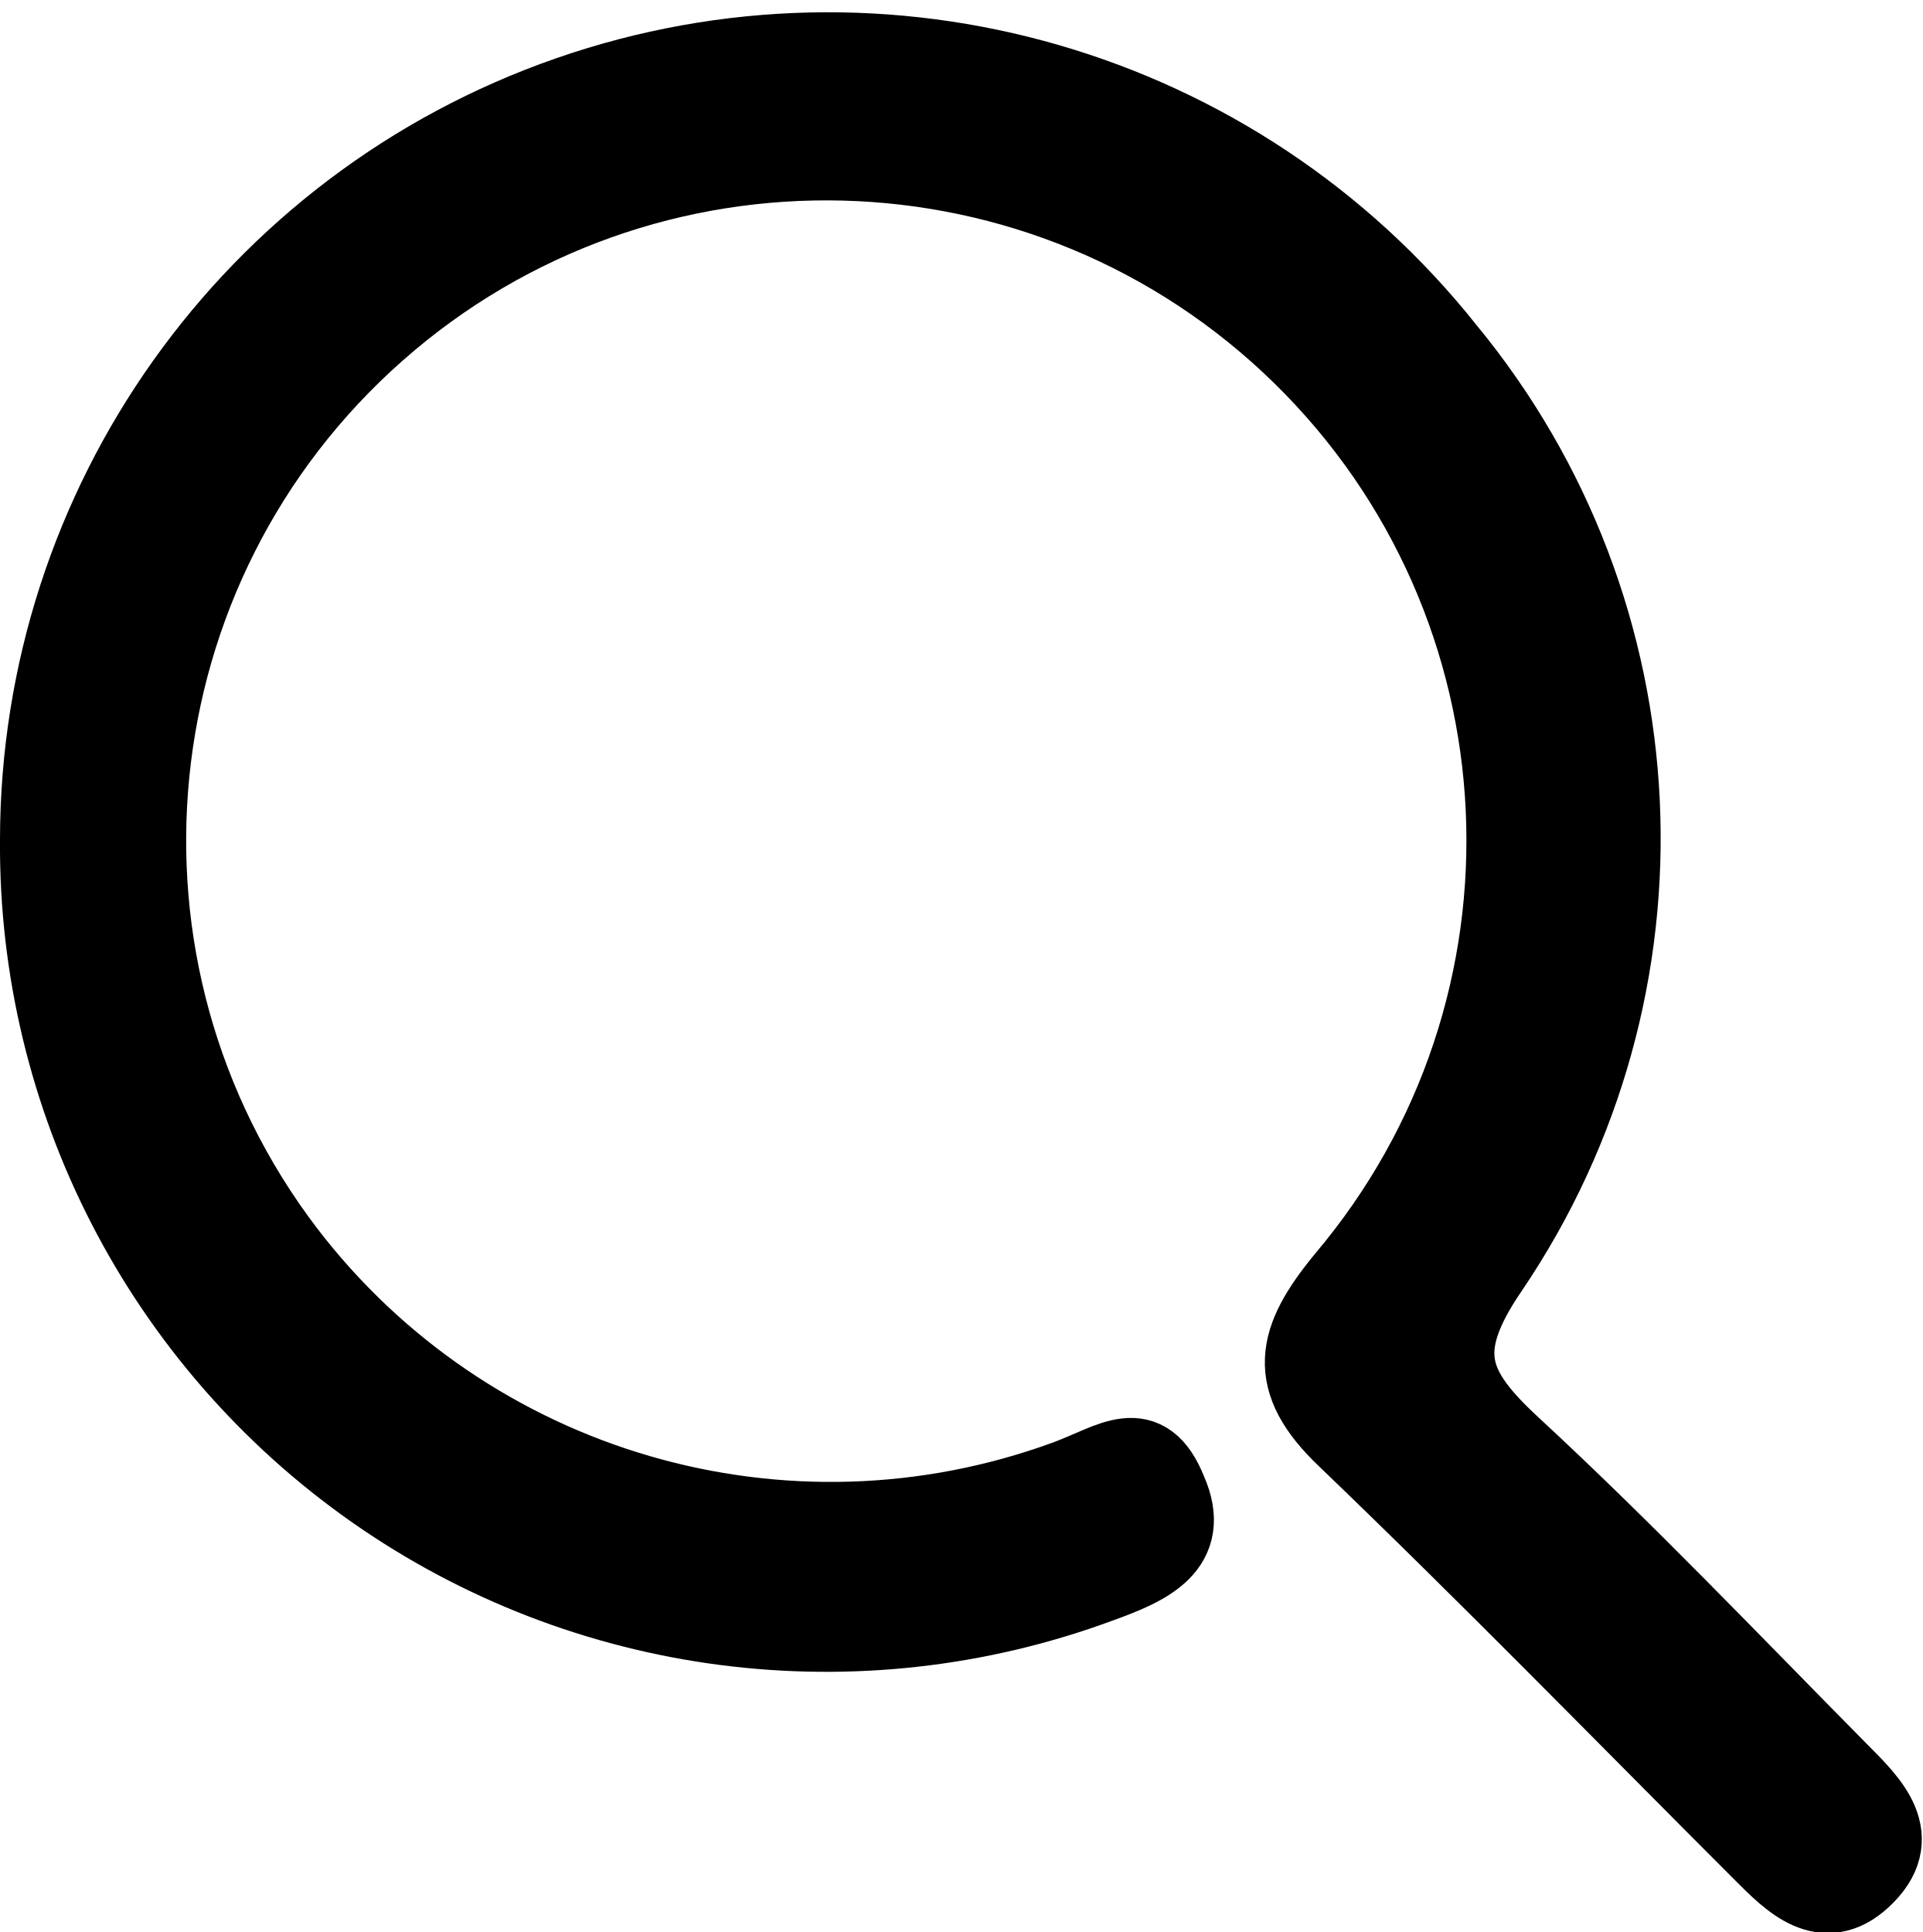
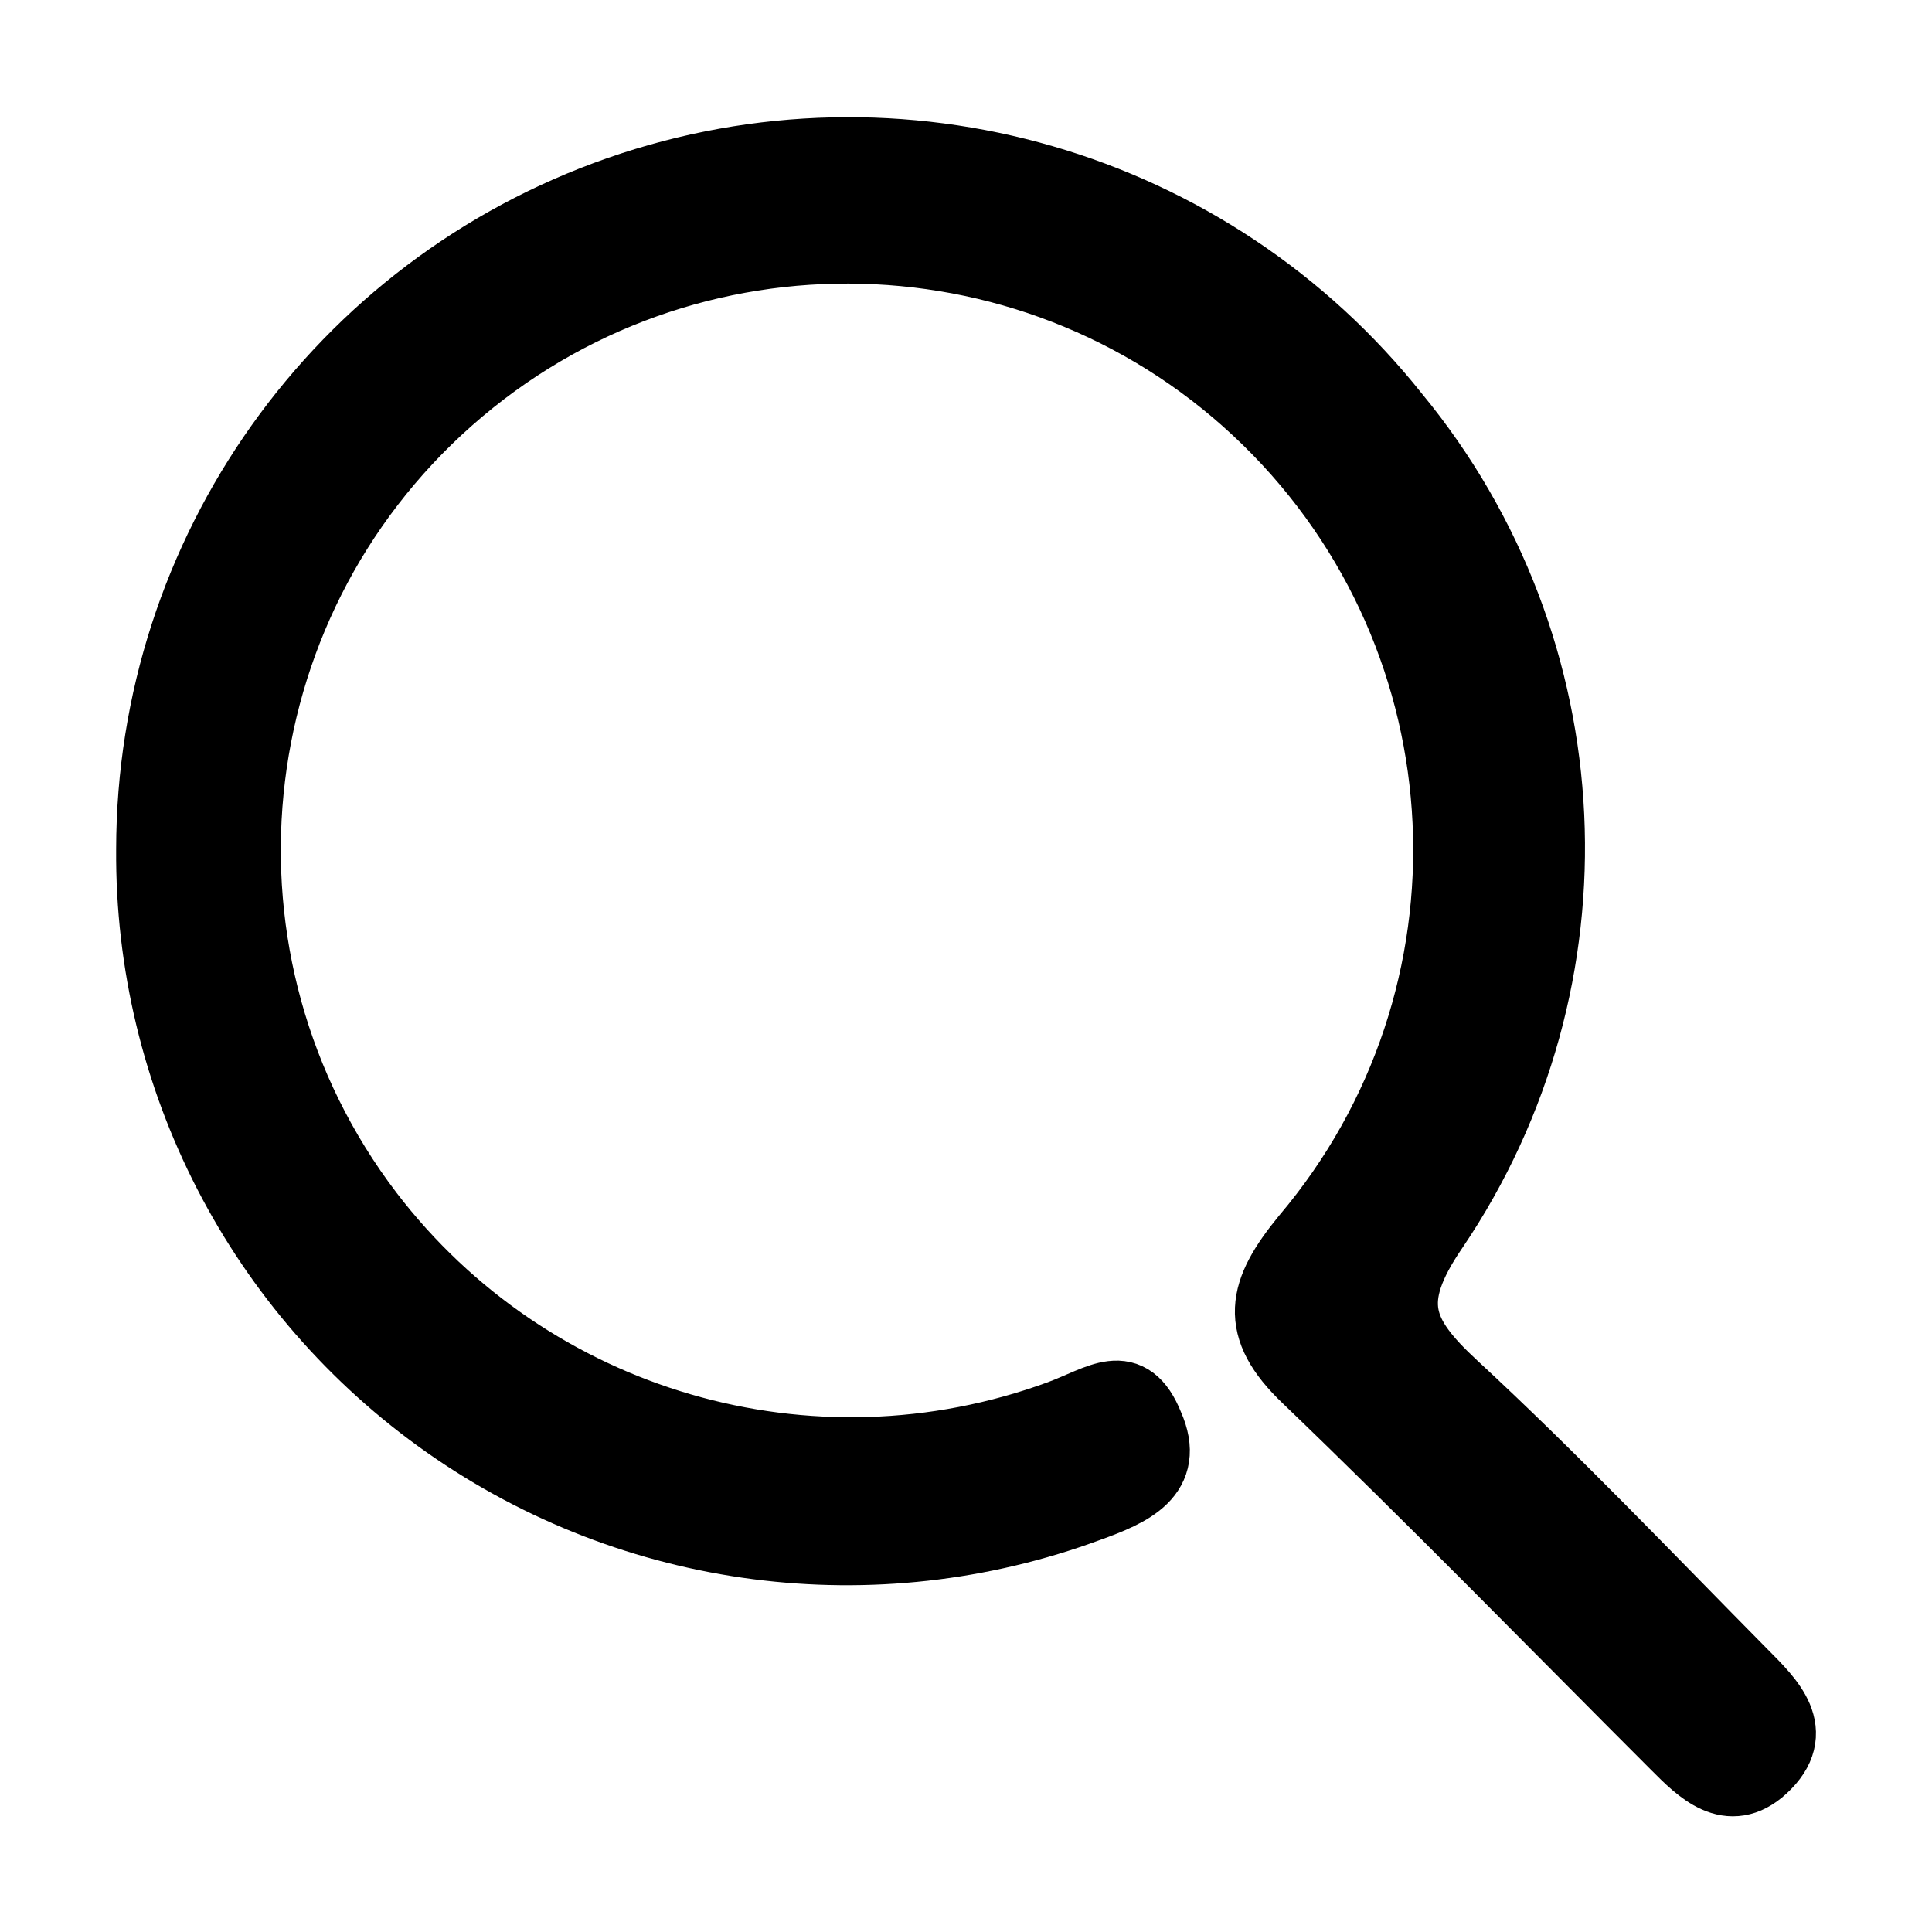
- <svg xmlns="http://www.w3.org/2000/svg" width="15.842" height="15.923" viewBox="0 0 15.842 15.923">
-   <g transform="translate(0.325 0.418)">
-     <path d="M1557.644,1402.312a6.5,6.5,0,0,1,11.59-4.038,6.327,6.327,0,0,1,.356,7.573c-.461.674-.326.989.188,1.465.932.862,1.808,1.784,2.7,2.686.246.248.549.536.183.873-.313.288-.579.022-.81-.21-1.143-1.143-2.27-2.3-3.438-3.421-.5-.476-.418-.809-.01-1.306a5.6,5.6,0,1,0-8.731-.226,5.655,5.655,0,0,0,6.438,1.875c.385-.142.643-.37.831.1.2.453-.165.614-.565.758A6.483,6.483,0,0,1,1557.644,1402.312Z" transform="translate(-1557.644 -1395.808)" stroke="#000" stroke-width="0.65" />
+ <svg xmlns="http://www.w3.org/2000/svg" width="18" height="18" version="1.1" viewBox="0 0 18 18">
+   <g transform="translate(1.4071 1.4126)">
+     <path transform="translate(-1557.6 -1395.8)" d="m1557.6 1402.3a6.5 6.5 0 0 1 11.59-4.038 6.327 6.327 0 0 1 0.356 7.573c-0.461 0.674-0.326 0.989 0.188 1.465 0.932 0.862 1.808 1.784 2.7 2.686 0.246 0.248 0.549 0.536 0.183 0.873-0.313 0.288-0.579 0.022-0.81-0.21-1.143-1.143-2.27-2.3-3.438-3.421-0.5-0.476-0.418-0.809-0.01-1.306a5.6 5.6 0 1 0-8.731-0.226 5.655 5.655 0 0 0 6.438 1.875c0.385-0.142 0.643-0.37 0.831 0.1 0.2 0.453-0.165 0.614-0.565 0.758a6.483 6.483 0 0 1-8.732-6.129z" stroke="#000" stroke-width=".65" />
  </g>
</svg>
